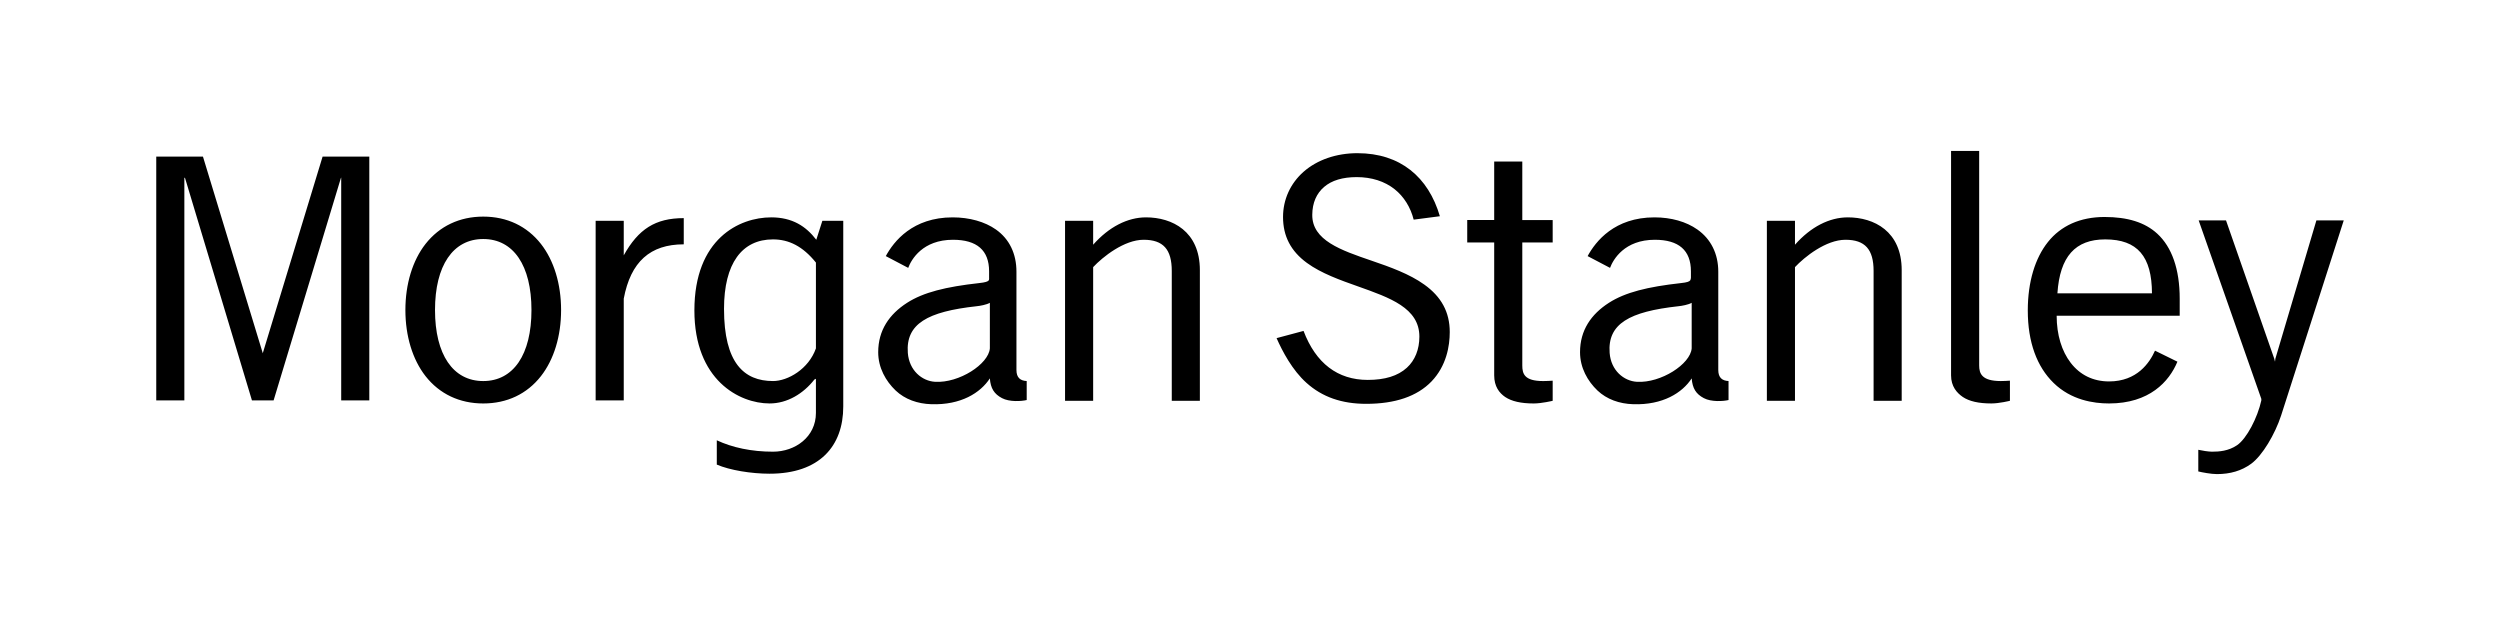
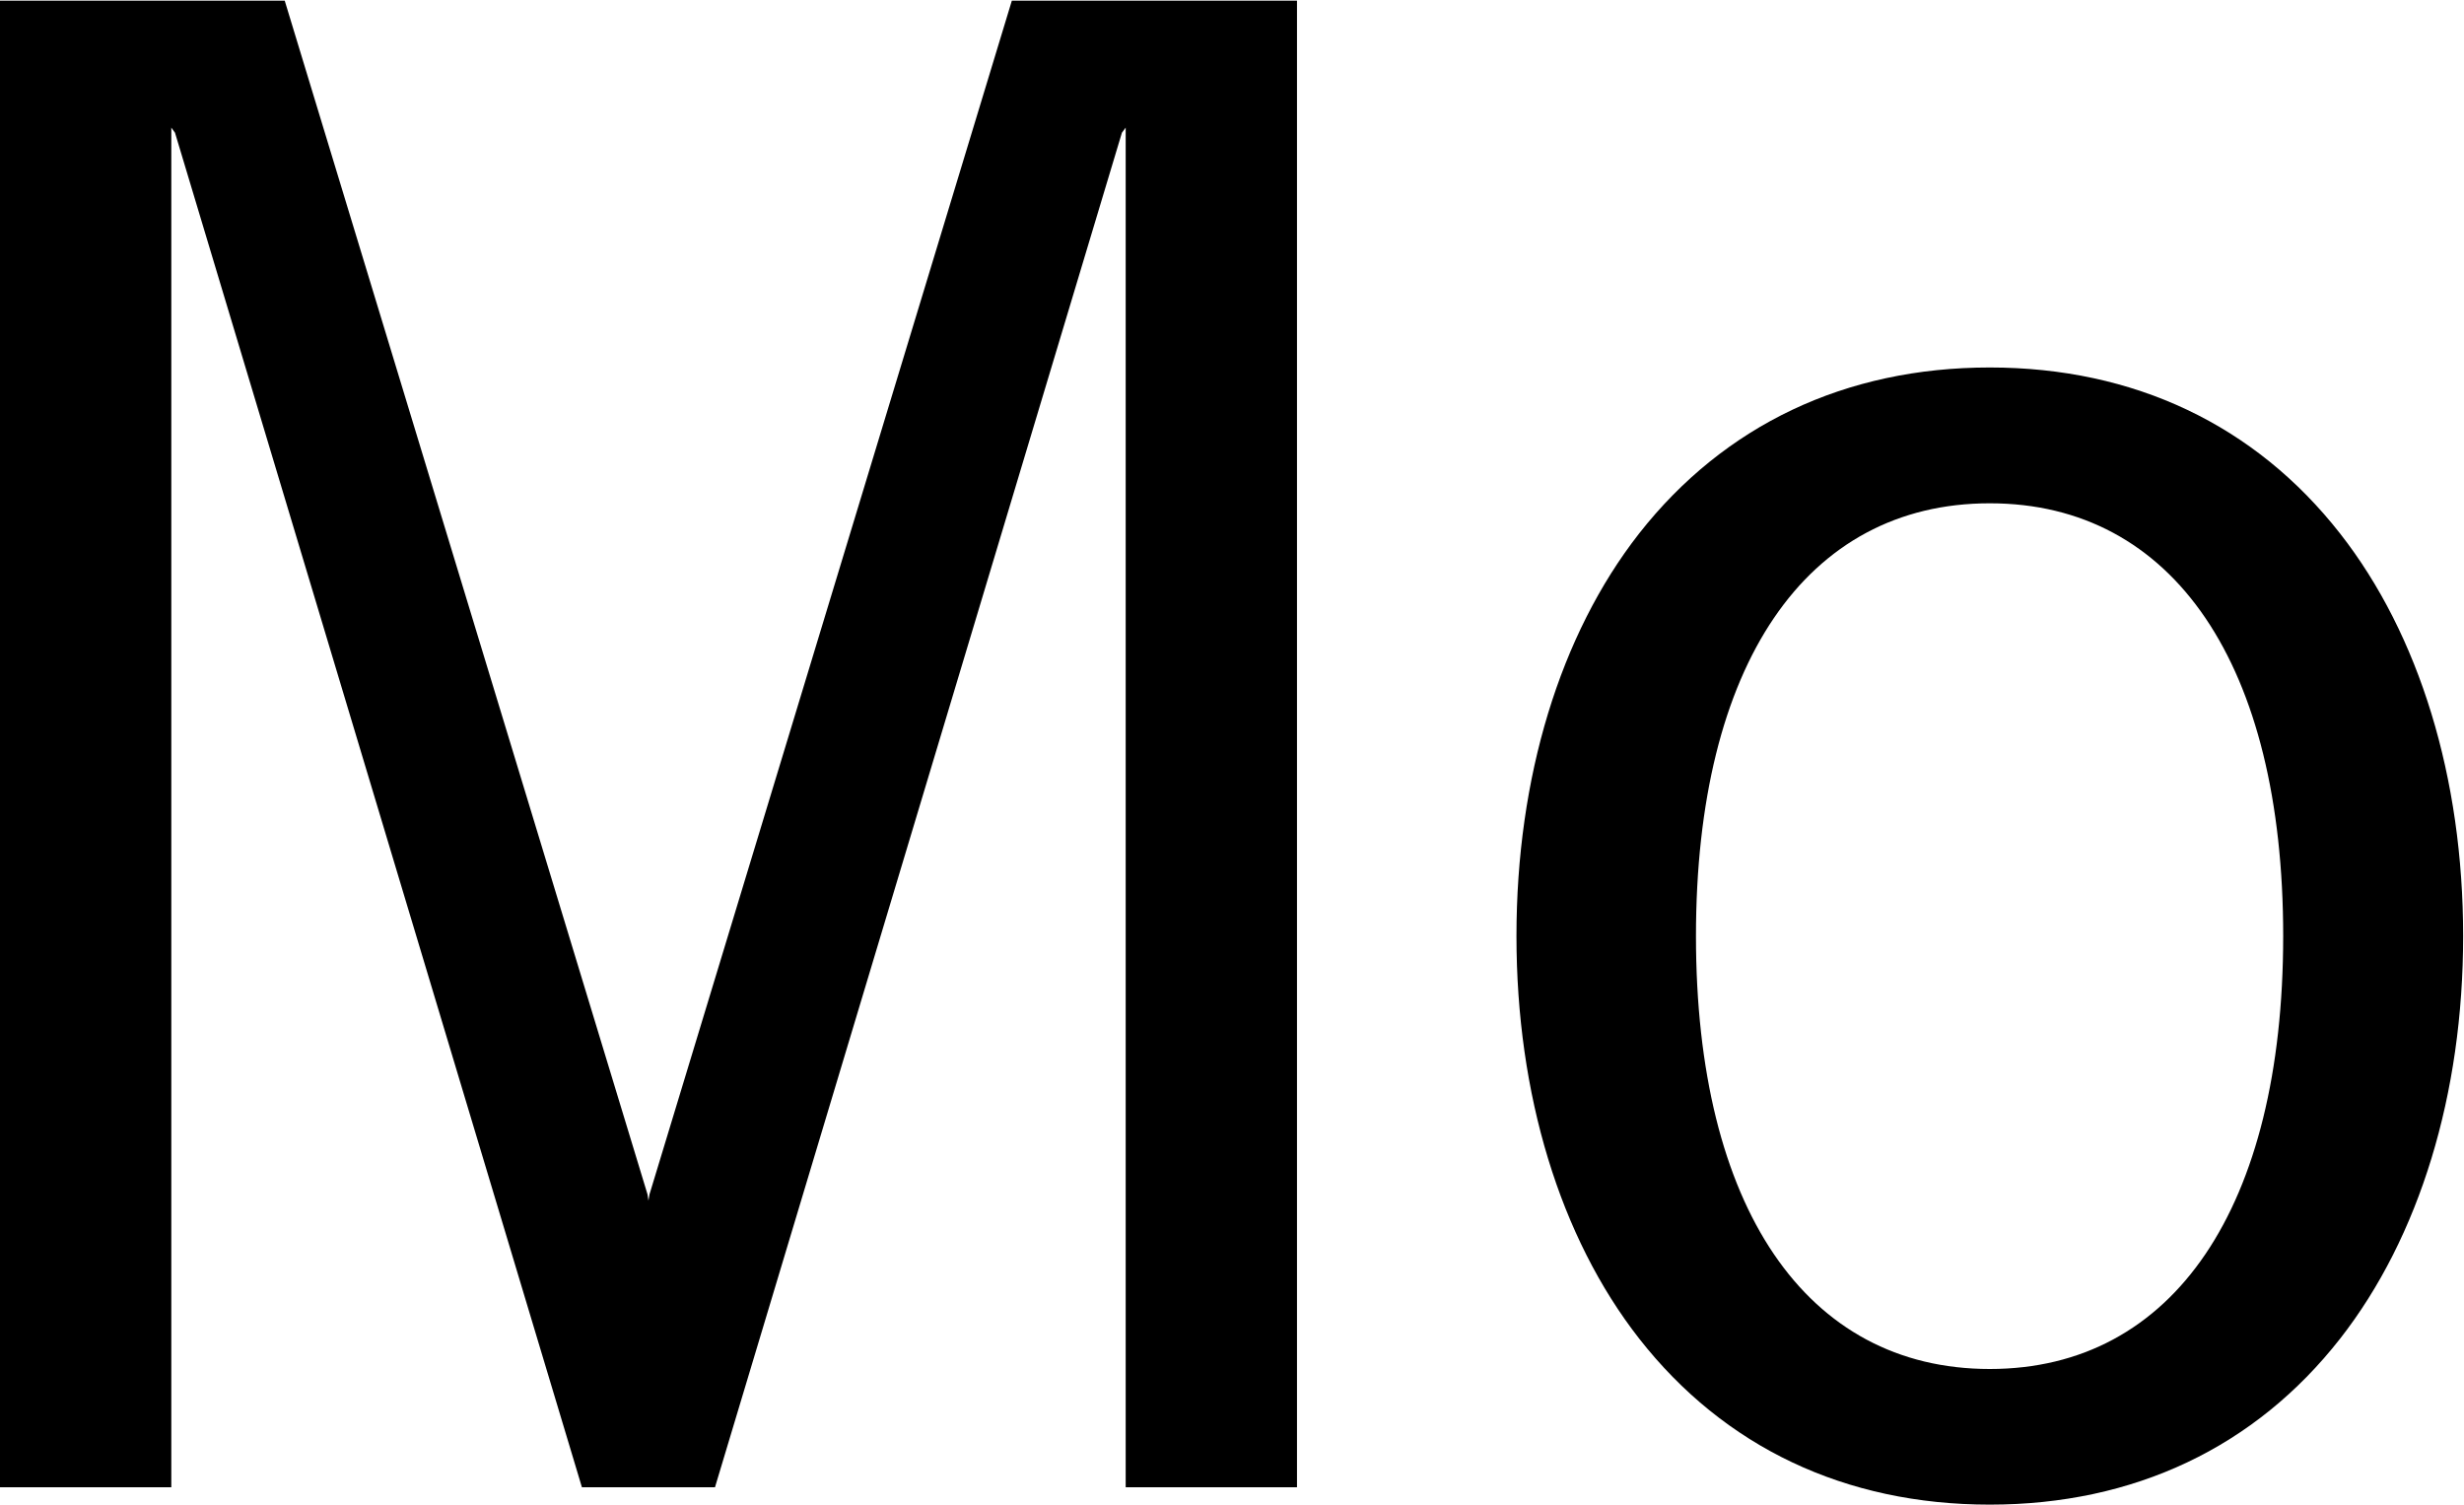
- <svg xmlns="http://www.w3.org/2000/svg" width="384" height="96" id="svg9779" version="1.1" viewBox="0 0 360 90">
-   <path style="fill:#000000;fill-opacity:1;fill-rule:nonzero;stroke:none;stroke-width:1" d="m 280.953,21.73 c 0,0 2e-5,32.32 0,32.32 0,1.597 0.835,2.53 1.695,3.117 0.923,0.62 2.277,0.93 4.102,0.93 1.154,0 2.68,-0.383 2.68,-0.383 0,0 -2e-5,-2.898 0,-2.898 -0.458,0.028 -0.863,0.055 -1.312,0.055 -2.716,0 -3.117,-1.061 -3.117,-2.242 0,0 -5e-5,-30.898 0,-30.898 z m -85.477,0.328 c -3.05,0 -5.808,0.957 -7.766,2.68 -1.901,1.681 -2.953,4 -2.953,6.508 6e-5,2.762 1.118,4.919 3.445,6.617 2.053,1.499 4.768,2.467 7.383,3.391 4.545,1.617 8.805,3.092 8.805,7.219 0,1.835 -0.624,3.409 -1.805,4.484 -1.298,1.183 -3.165,1.75 -5.633,1.75 -4.325,0 -7.474,-2.395 -9.242,-7.055 -2e-5,0 -3.883,1.039 -3.883,1.039 0.836,1.89 2.259,4.617 4.32,6.453 2.26,2.028 5.066,3.008 8.586,3.008 4.168,0 7.332,-1.075 9.406,-3.227 2.15,-2.24 2.625,-5.106 2.625,-7.109 0,-2.871 -1.214,-5.088 -3.664,-6.836 -2.139,-1.535 -4.908,-2.524 -7.602,-3.445 -4.389,-1.501 -8.578,-2.929 -8.531,-6.617 0.015,-1.72 0.612,-3.058 1.695,-3.992 1.104,-0.949 2.678,-1.422 4.703,-1.422 2.127,1.8e-5 4.024,0.595 5.469,1.75 1.329,1.052 2.296,2.614 2.734,4.375 1e-5,0 3.773,-0.492 3.773,-0.492 -1.655,-5.644 -5.702,-9.078 -11.867,-9.078 z M 22.5,22.551 v 35.109 h 4.047 V 25.559 l 0.109,0.109 9.625,31.992 h 3.117 l 9.68,-31.992 0.055,-0.109 v 32.102 h 4.047 V 22.551 h -6.727 l -8.586,28.219 v 0.109 l -0.055,-0.109 -8.586,-28.219 z m 192.664,0.711 v 8.422 h -3.883 v 3.227 c 0,0 3.883,1.8e-5 3.883,0 0,0 0,18.046 0,19.141 0,1.597 0.727,2.53 1.586,3.117 0.924,0.62 2.275,0.93 4.102,0.93 1.156,0 2.734,-0.383 2.734,-0.383 0,0 -5e-5,-2.898 0,-2.898 -0.449,0.028 -0.92,0.055 -1.367,0.055 -2.72,0 -3.008,-1.061 -3.008,-2.242 0,0 -4e-5,-17.719 0,-17.719 h 4.375 v -3.227 h -4.375 V 23.262 Z M 69.586,31.191 c -3.408,0 -6.296,1.373 -8.312,3.938 -1.872,2.393 -2.898,5.774 -2.898,9.516 1.7e-5,3.745 1.027,7.12 2.898,9.516 2.017,2.571 4.905,3.938 8.312,3.938 3.422,0 6.301,-1.366 8.313,-3.938 1.872,-2.396 2.898,-5.771 2.898,-9.516 -1.7e-5,-3.741 -1.027,-7.122 -2.898,-9.516 -2.011,-2.564 -4.891,-3.938 -8.313,-3.938 z m 233.461,0.055 c -1.73,0 -3.338,0.318 -4.703,0.93 -1.336,0.602 -2.523,1.509 -3.445,2.68 -1.835,2.298 -2.898,5.71 -2.898,9.844 -3e-5,4.6 1.322,8.111 3.719,10.445 2.528,2.468 5.75,2.953 7.984,2.953 5.806,0 8.655,-3.142 9.844,-6.016 -6e-5,0 -3.227,-1.586 -3.227,-1.586 -0.785,1.75 -2.587,4.43 -6.617,4.43 -2.303,0 -4.188,-0.943 -5.523,-2.68 -1.291,-1.681 -2.016,-4.007 -2.023,-6.781 2e-5,1.7e-5 17.719,0 17.719,0 4e-5,1.7e-5 0,-2.461 0,-2.461 4e-5,-4.251 -1.132,-7.421 -3.227,-9.352 -1.783,-1.64 -4.285,-2.406 -7.602,-2.406 z m -192.008,0.055 c -4.566,0 -11.047,3.072 -11.047,13.398 0,10.026 6.461,13.398 10.828,13.398 2.549,1.8e-5 4.865,-1.412 6.453,-3.445 -2e-5,1.7e-5 0.219,-0.109 0.219,-0.109 1e-5,1.8e-5 0,4.922 0,4.922 1e-5,3.452 -2.988,5.578 -6.18,5.578 -3.103,1.7e-5 -5.851,-0.592 -8.094,-1.641 -3e-5,0 0,3.5 0,3.5 1.889,0.81 4.963,1.312 7.602,1.312 7.184,1.7e-5 10.609,-3.954 10.609,-9.68 1e-5,0 0,-26.742 0,-26.742 h -3.008 c 0,0 -0.875,2.734 -0.875,2.734 -1.485,-1.935 -3.428,-3.227 -6.508,-3.227 z m 26.141,0 c -5.748,0 -8.469,3.443 -9.625,5.578 0,0 3.227,1.695 3.227,1.695 0.453,-1.22 2.083,-4.047 6.453,-4.047 3.446,0 5.195,1.521 5.195,4.539 0,0 0,0.93 0,0.93 2e-5,0 0.028,0.283 -0.055,0.383 -0.128,0.162 -0.491,0.294 -1.367,0.383 -4.825,0.538 -8.032,1.331 -10.391,2.844 -2.561,1.646 -4.156,3.951 -4.156,7.109 0,2.244 1.087,4.159 2.516,5.523 1.329,1.256 3.139,1.91 5.141,1.969 4.26,0.137 7.064,-1.636 8.422,-3.719 0.105,1.431 0.618,2.248 1.75,2.844 1.063,0.568 2.806,0.455 3.555,0.273 0,1.7e-5 0,-2.734 0,-2.734 -0.902,-0.045 -1.477,-0.474 -1.477,-1.586 -6e-5,0 0,-12.523 0,-12.523 -6e-5,0 0,-1.641 0,-1.641 -3e-5,-2.584 -1.014,-4.704 -2.953,-6.07 -1.599,-1.134 -3.832,-1.75 -6.234,-1.75 z m 27.836,0 c -2.634,1.9e-5 -5.329,1.364 -7.602,3.938 V 31.793 h -4.047 v 25.922 h 4.047 c 4e-5,0 0,-19.25 0,-19.25 1.377,-1.471 4.464,-3.938 7.273,-3.938 2.817,0 4.047,1.382 4.047,4.484 -4e-5,0 0,18.703 0,18.703 h 4.047 c 0,0 0,-18.812 0,-18.812 0,-5.601 -3.983,-7.602 -7.766,-7.602 z m 73.227,0 c -5.744,0 -8.465,3.443 -9.625,5.578 6e-5,0 3.227,1.695 3.227,1.695 0.455,-1.22 2.083,-4.047 6.453,-4.047 3.446,0 5.195,1.521 5.195,4.539 -2e-5,0 0,0.93 0,0.93 -4e-5,0 -0.028,0.283 -0.109,0.383 -0.126,0.162 -0.433,0.294 -1.312,0.383 -4.825,0.537 -8.032,1.331 -10.391,2.844 -2.559,1.646 -4.156,3.951 -4.156,7.109 3e-5,2.244 1.085,4.158 2.516,5.523 1.329,1.256 3.141,1.91 5.141,1.969 4.256,0.137 7.064,-1.636 8.422,-3.719 0.107,1.43 0.616,2.248 1.75,2.844 1.061,0.568 2.805,0.455 3.555,0.273 -2e-5,1.7e-5 0,-2.734 0,-2.734 -0.9,-0.045 -1.477,-0.474 -1.477,-1.586 -2e-5,0 0,-12.523 0,-12.523 -2e-5,0 0,-1.641 0,-1.641 -4e-5,-2.584 -1.067,-4.704 -3.008,-6.07 -1.6,-1.134 -3.779,-1.75 -6.18,-1.75 z m 27.836,0 c -2.641,1.9e-5 -5.329,1.364 -7.602,3.938 V 31.793 h -4.047 v 25.922 h 4.047 c -2e-5,0 0,-19.25 0,-19.25 1.379,-1.472 4.46,-3.938 7.273,-3.938 2.812,0 4.047,1.382 4.047,4.484 0,0 0,18.703 0,18.703 h 4.047 c 0,0 0,-18.812 0,-18.812 0,-5.601 -3.983,-7.602 -7.766,-7.602 z M 98.461,31.41 c -4.106,0 -6.539,1.592 -8.641,5.359 V 36.496 31.793 H 85.773 v 25.867 h 4.047 c 0,1.8e-5 0,-14.656 0,-14.656 0.999,-5.324 3.818,-7.82 8.641,-7.82 0,0 0,-3.773 0,-3.773 z m 218.148,0.328 9.023,25.703 c -2e-5,0 0,0.219 0,0.219 -0.539,2.463 -2.099,5.504 -3.5,6.453 -1.238,0.84 -2.578,0.93 -3.609,0.93 -0.498,0 -1.526,-0.168 -1.969,-0.273 2e-5,0 0,3.117 0,3.117 0.56,0.137 1.852,0.383 2.68,0.383 1.928,1.8e-5 3.555,-0.483 4.922,-1.477 1.636,-1.19 3.449,-4.29 4.32,-6.945 -3e-5,0 9.023,-28.109 9.023,-28.109 h -3.938 l -5.906,19.906 -0.055,0.437 -0.109,-0.437 -6.945,-19.906 z M 69.586,34.418 c 4.357,0 6.945,3.824 6.945,10.227 -3.5e-5,6.404 -2.589,10.227 -6.945,10.227 -4.35,0 -6.945,-3.822 -6.945,-10.227 -3.4e-5,-6.403 2.596,-10.227 6.945,-10.227 z m 41.727,0.055 c 2.283,0 4.287,0.987 6.18,3.336 1e-5,0 0,12.359 0,12.359 -1.047,2.981 -4.047,4.703 -6.18,4.703 -4.173,0 -7.055,-2.599 -7.055,-10.391 5e-5,-6.552 2.586,-10.008 7.055,-10.008 z m 191.844,0 c 4.636,0 6.709,2.452 6.727,7.766 6e-5,0 -13.617,0 -13.617,0 0.353,-5.31 2.577,-7.766 6.891,-7.766 z m -160.617,9.133 c 3e-5,0 0,6.562 0,6.562 -0.187,2.266 -4.42,5.008 -7.875,4.813 -1.906,-0.105 -3.742,-1.639 -3.938,-4.156 -0.316,-4.206 2.844,-5.952 9.898,-6.727 0.491,-0.045 1.44,-0.219 1.914,-0.492 z m 101.062,0 c 1e-5,0 0,6.562 0,6.562 -0.187,2.265 -4.42,5.008 -7.875,4.813 -1.903,-0.105 -3.748,-1.64 -3.938,-4.156 -0.321,-4.206 2.843,-5.952 9.898,-6.727 0.487,-0.045 1.444,-0.219 1.914,-0.492 z" id="path813" />
+ <svg xmlns="http://www.w3.org/2000/svg" version="1.2" baseProfile="tiny-ps" viewBox="0 0 1805 1102" width="1805" height="1102">
+   <style>
+ 		tspan { white-space:pre }
+ 		.shp0 { fill: #000000 } 
+ 	</style>
+   <g id="Layer">
+     <path id="Layer" fill-rule="evenodd" class="shp0" d="M1804.37 685.71C1804.37 801.7 1772.35 906.26 1714.34 980.53C1652.06 1060.19 1563.34 1102.22 1457.59 1102.22C1351.9 1102.22 1263.12 1060.26 1200.72 980.53C1142.7 906.32 1110.88 801.7 1110.88 685.71C1110.88 569.73 1142.7 464.98 1200.72 390.83C1263.12 311.36 1351.9 269.2 1457.59 269.2C1563.34 269.2 1652.06 311.36 1714.27 390.89C1772.29 464.98 1804.37 569.73 1804.37 685.71ZM1672.55 685.78C1672.55 487.24 1592.35 368.69 1457.59 368.69C1322.83 368.69 1242.38 487.24 1242.38 685.78C1242.38 884.24 1322.89 1002.86 1457.59 1002.86C1592.29 1002.86 1672.48 884.24 1672.55 685.78Z" />
+     <path id="Layer" class="shp0" d="M474.34 874.96L208.57 0.48L0 0.48L0 1089.49L125.49 1089.49L125.49 93.5L128.19 97.21L426.28 1089.49L523.77 1089.49L821.86 97.21L824.62 93.5L824.62 1089.49L950.11 1089.49L950.11 0.48L741.23 0.48L475.78 874.96L475.02 879.54L474.34 874.96Z" />
+   </g>
</svg>
